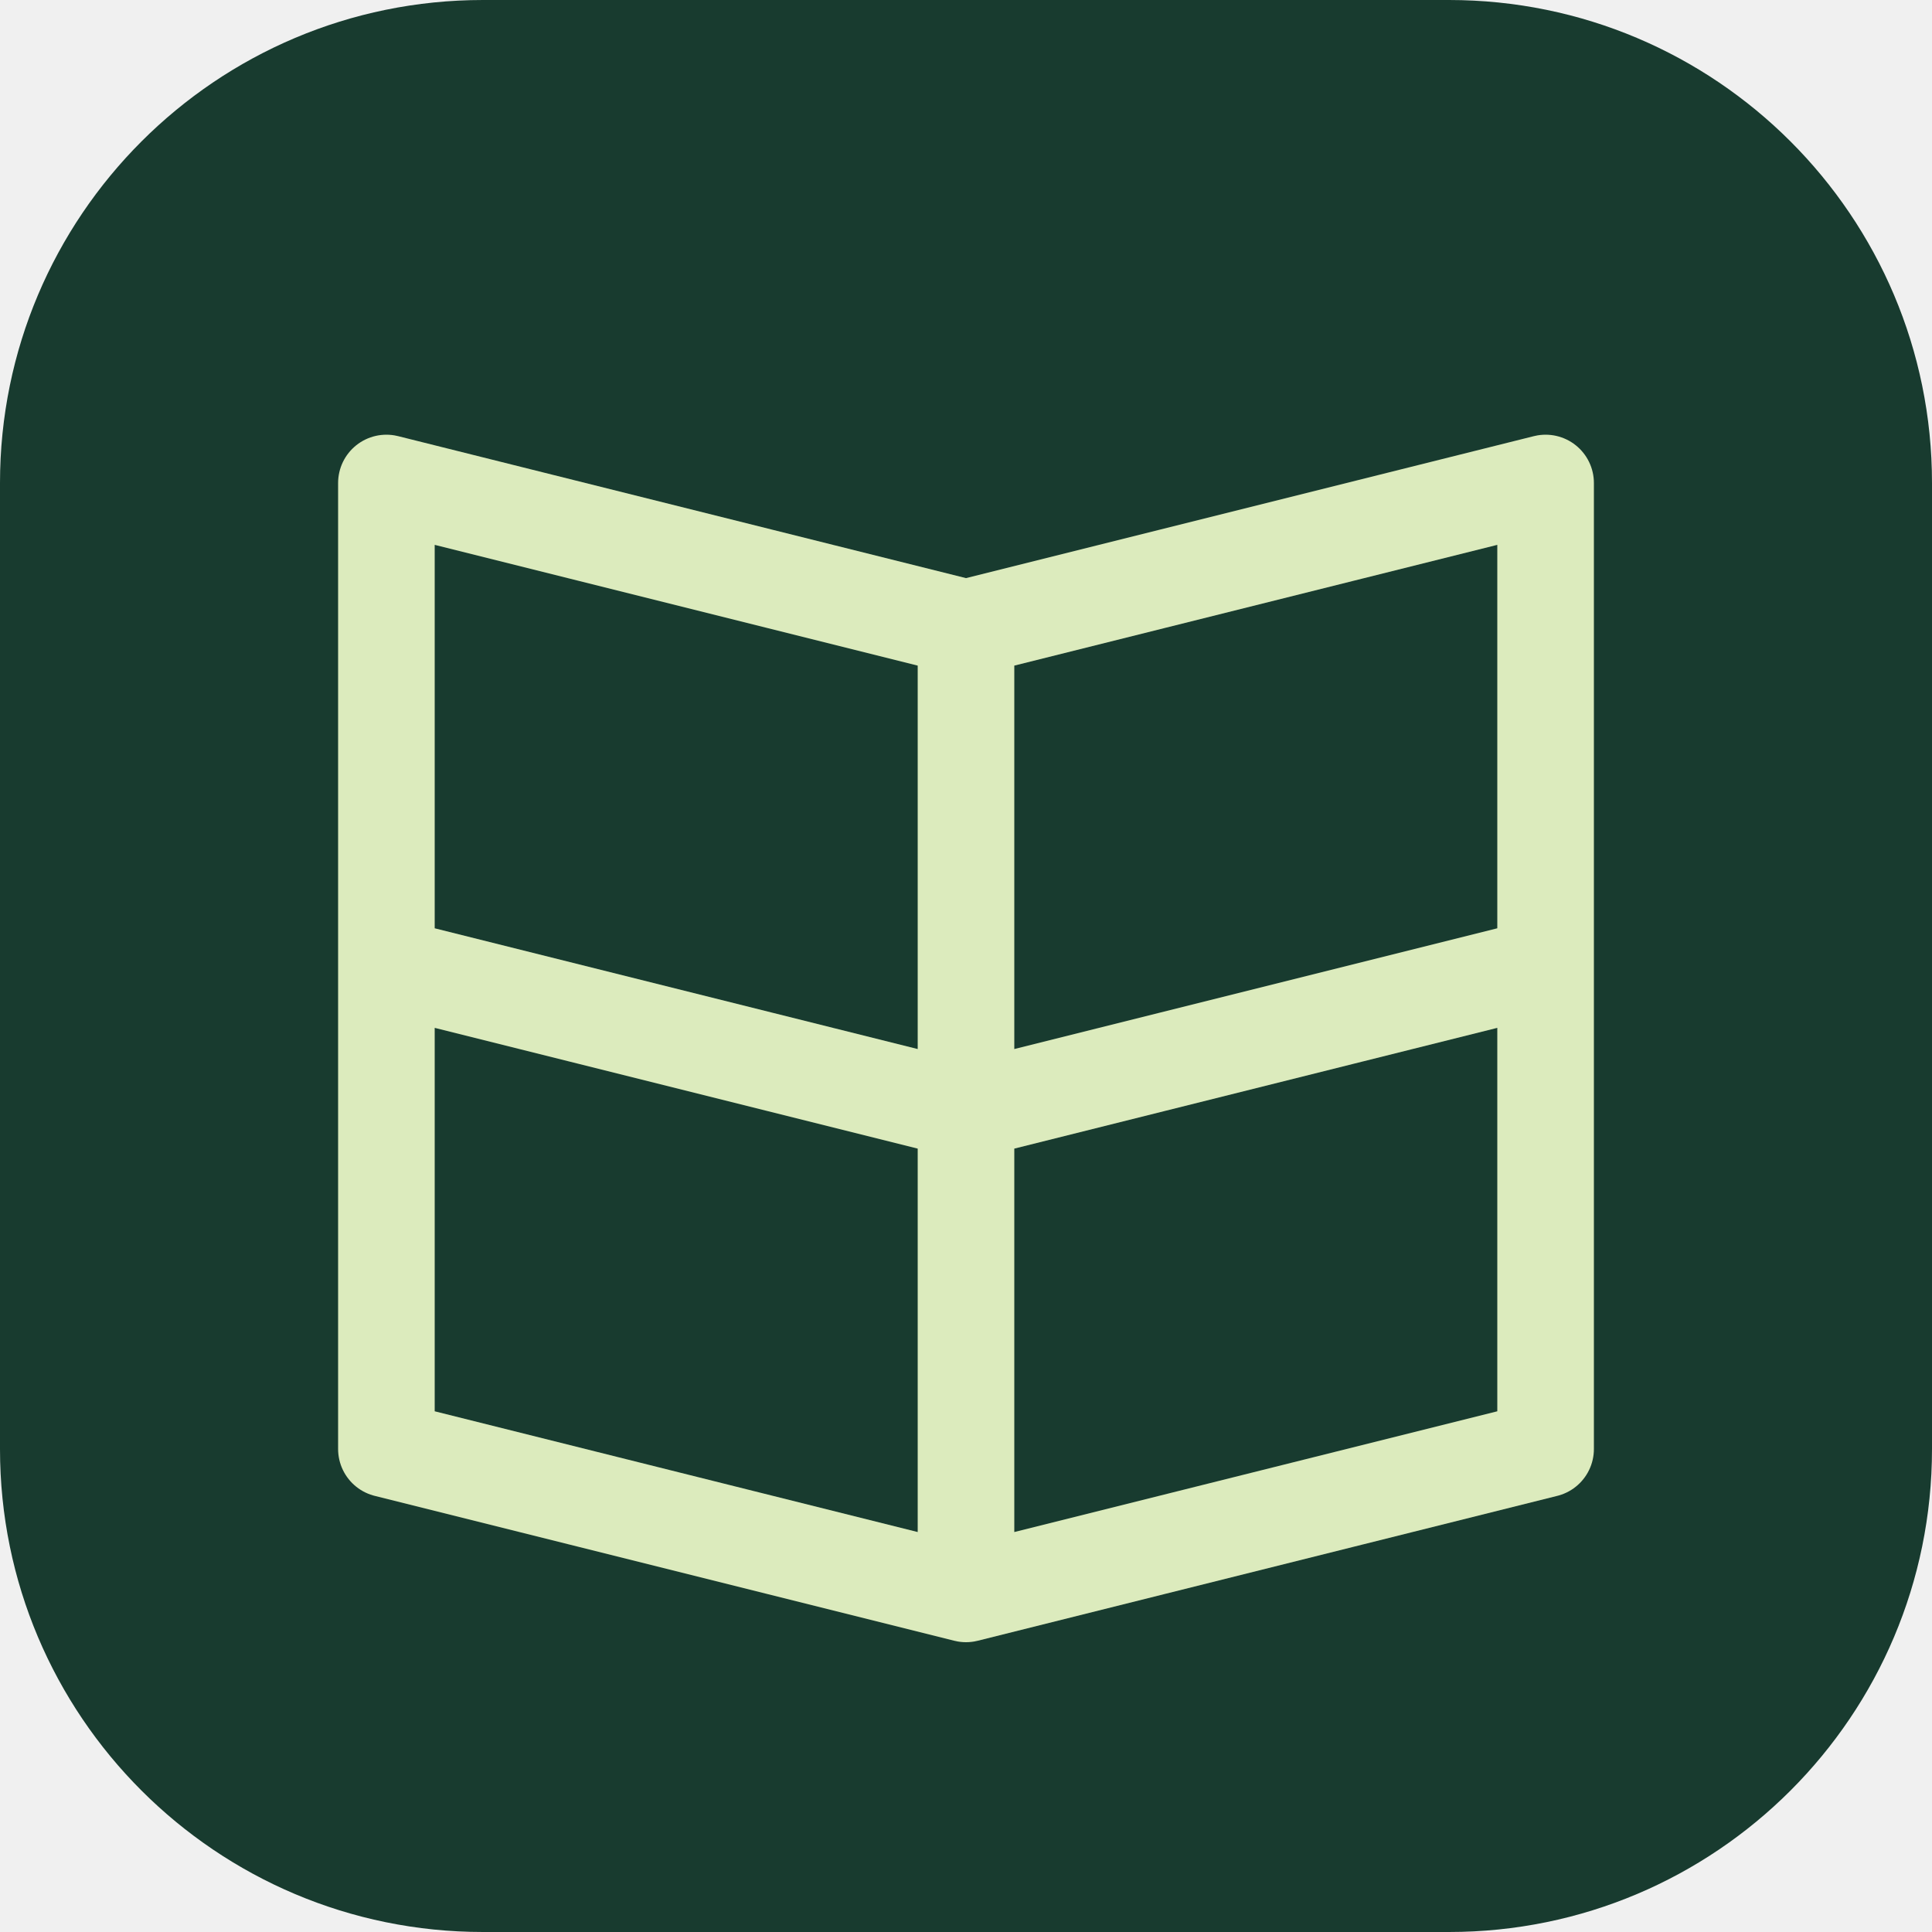
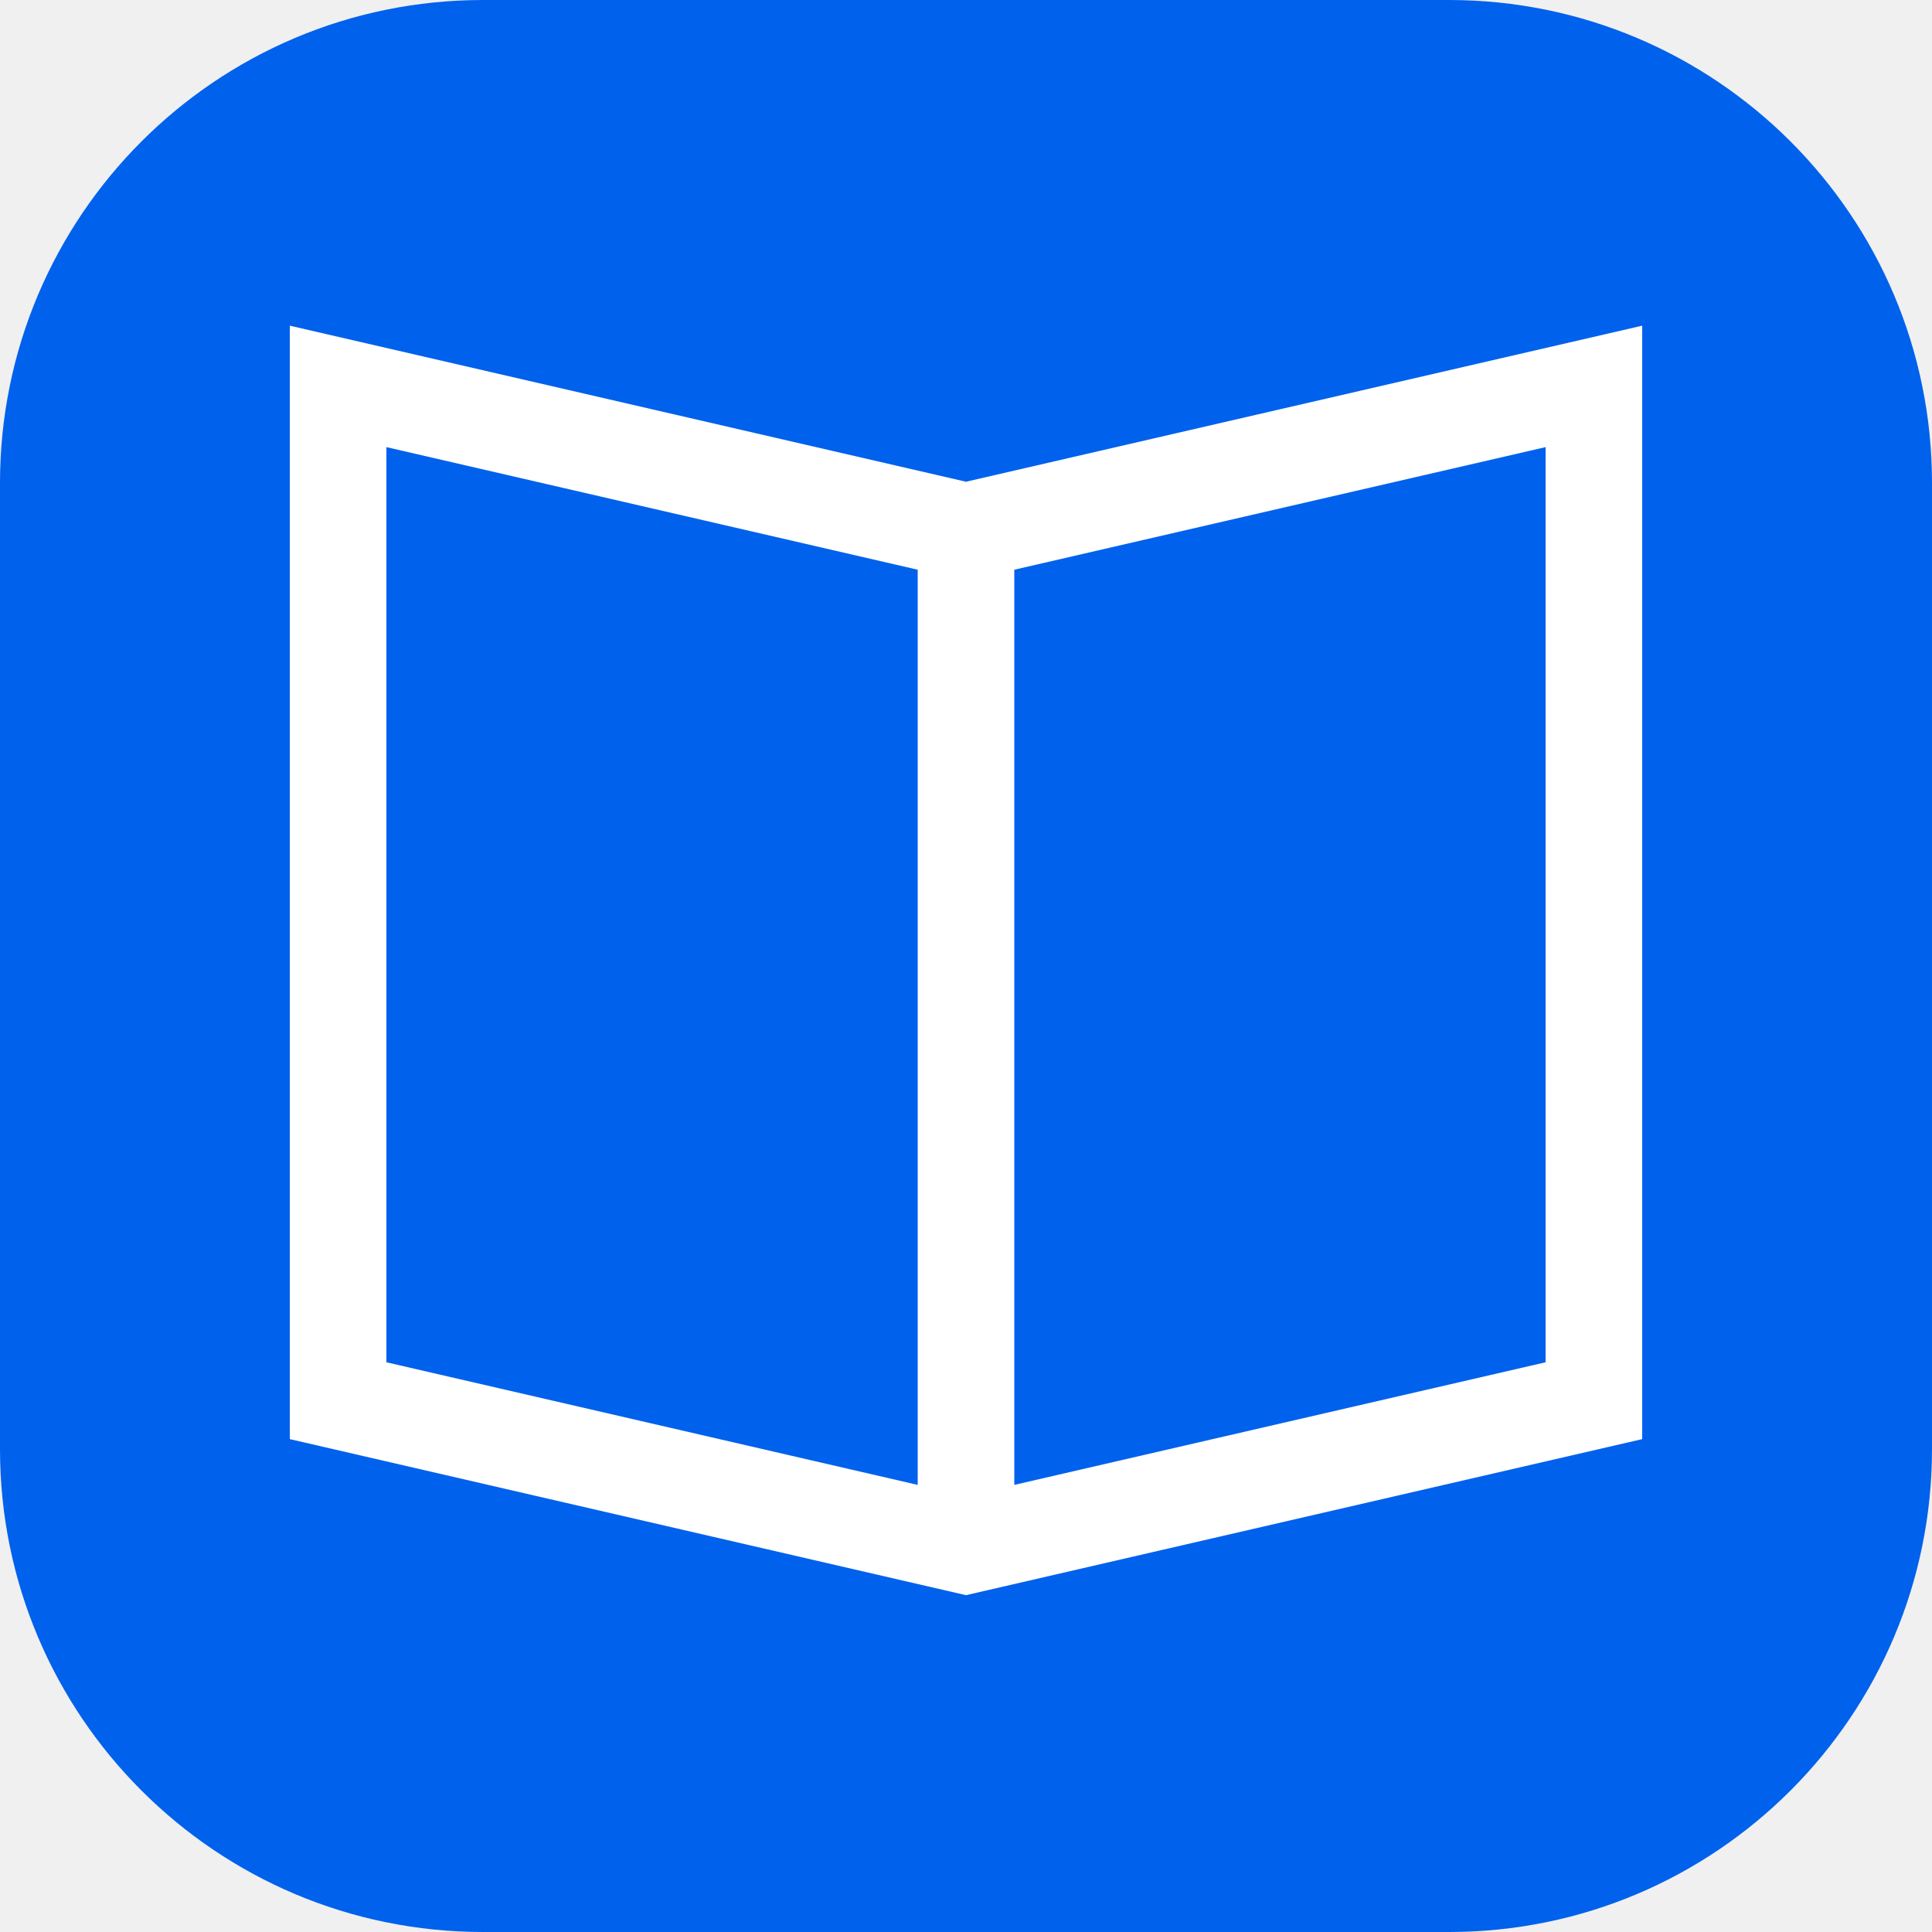
<svg xmlns="http://www.w3.org/2000/svg" viewBox="0 0 40 40">
-   <rect width="40" height="40" rx="10" fill="#183b2f" />
-   <path d="m8 10 12 3 12-3v20l-12 3-12-3V10Zm12 3v20M8 20l12 3 12-3" stroke="#dcebbd" stroke-width="2" fill="none" stroke-linejoin="round" />
+   <rect width="40" height="40" rx="10" fill="#0061ed" />
+   <path d="M20 11v21M7 8l13 3 13-3v21l-13 3-13-3Z" fill="none" stroke="white" stroke-width="2" />
</svg>
